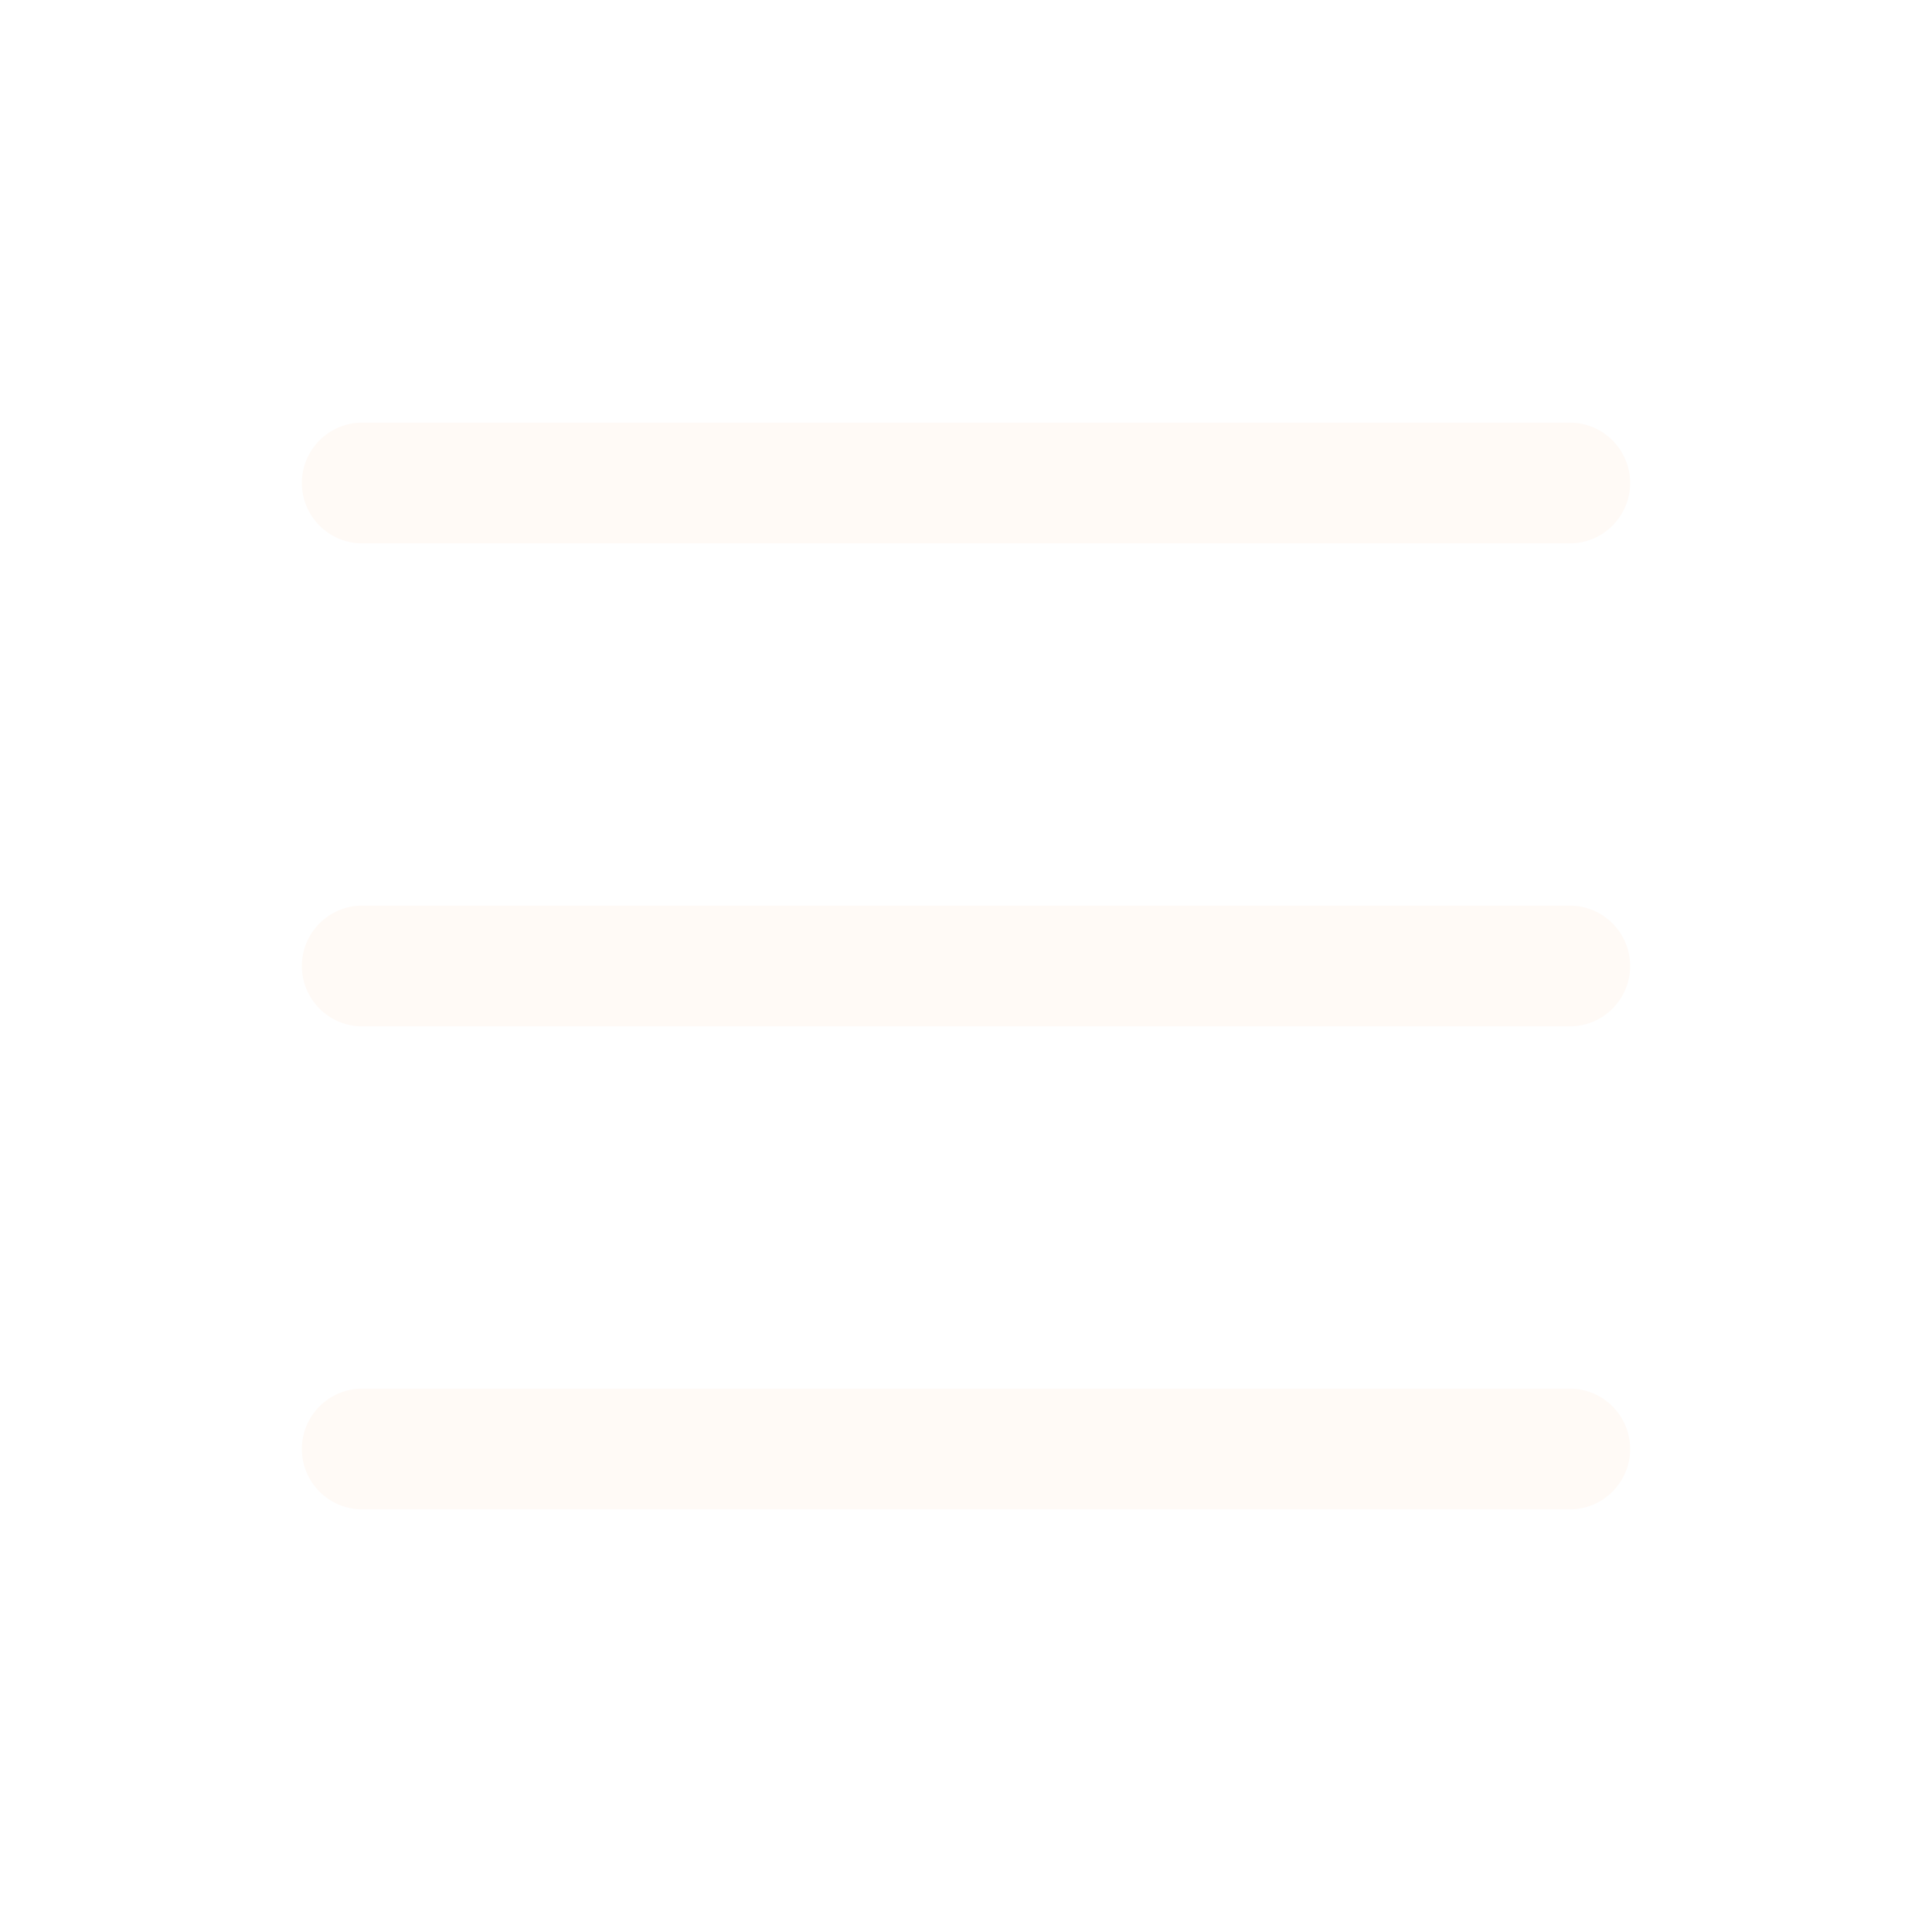
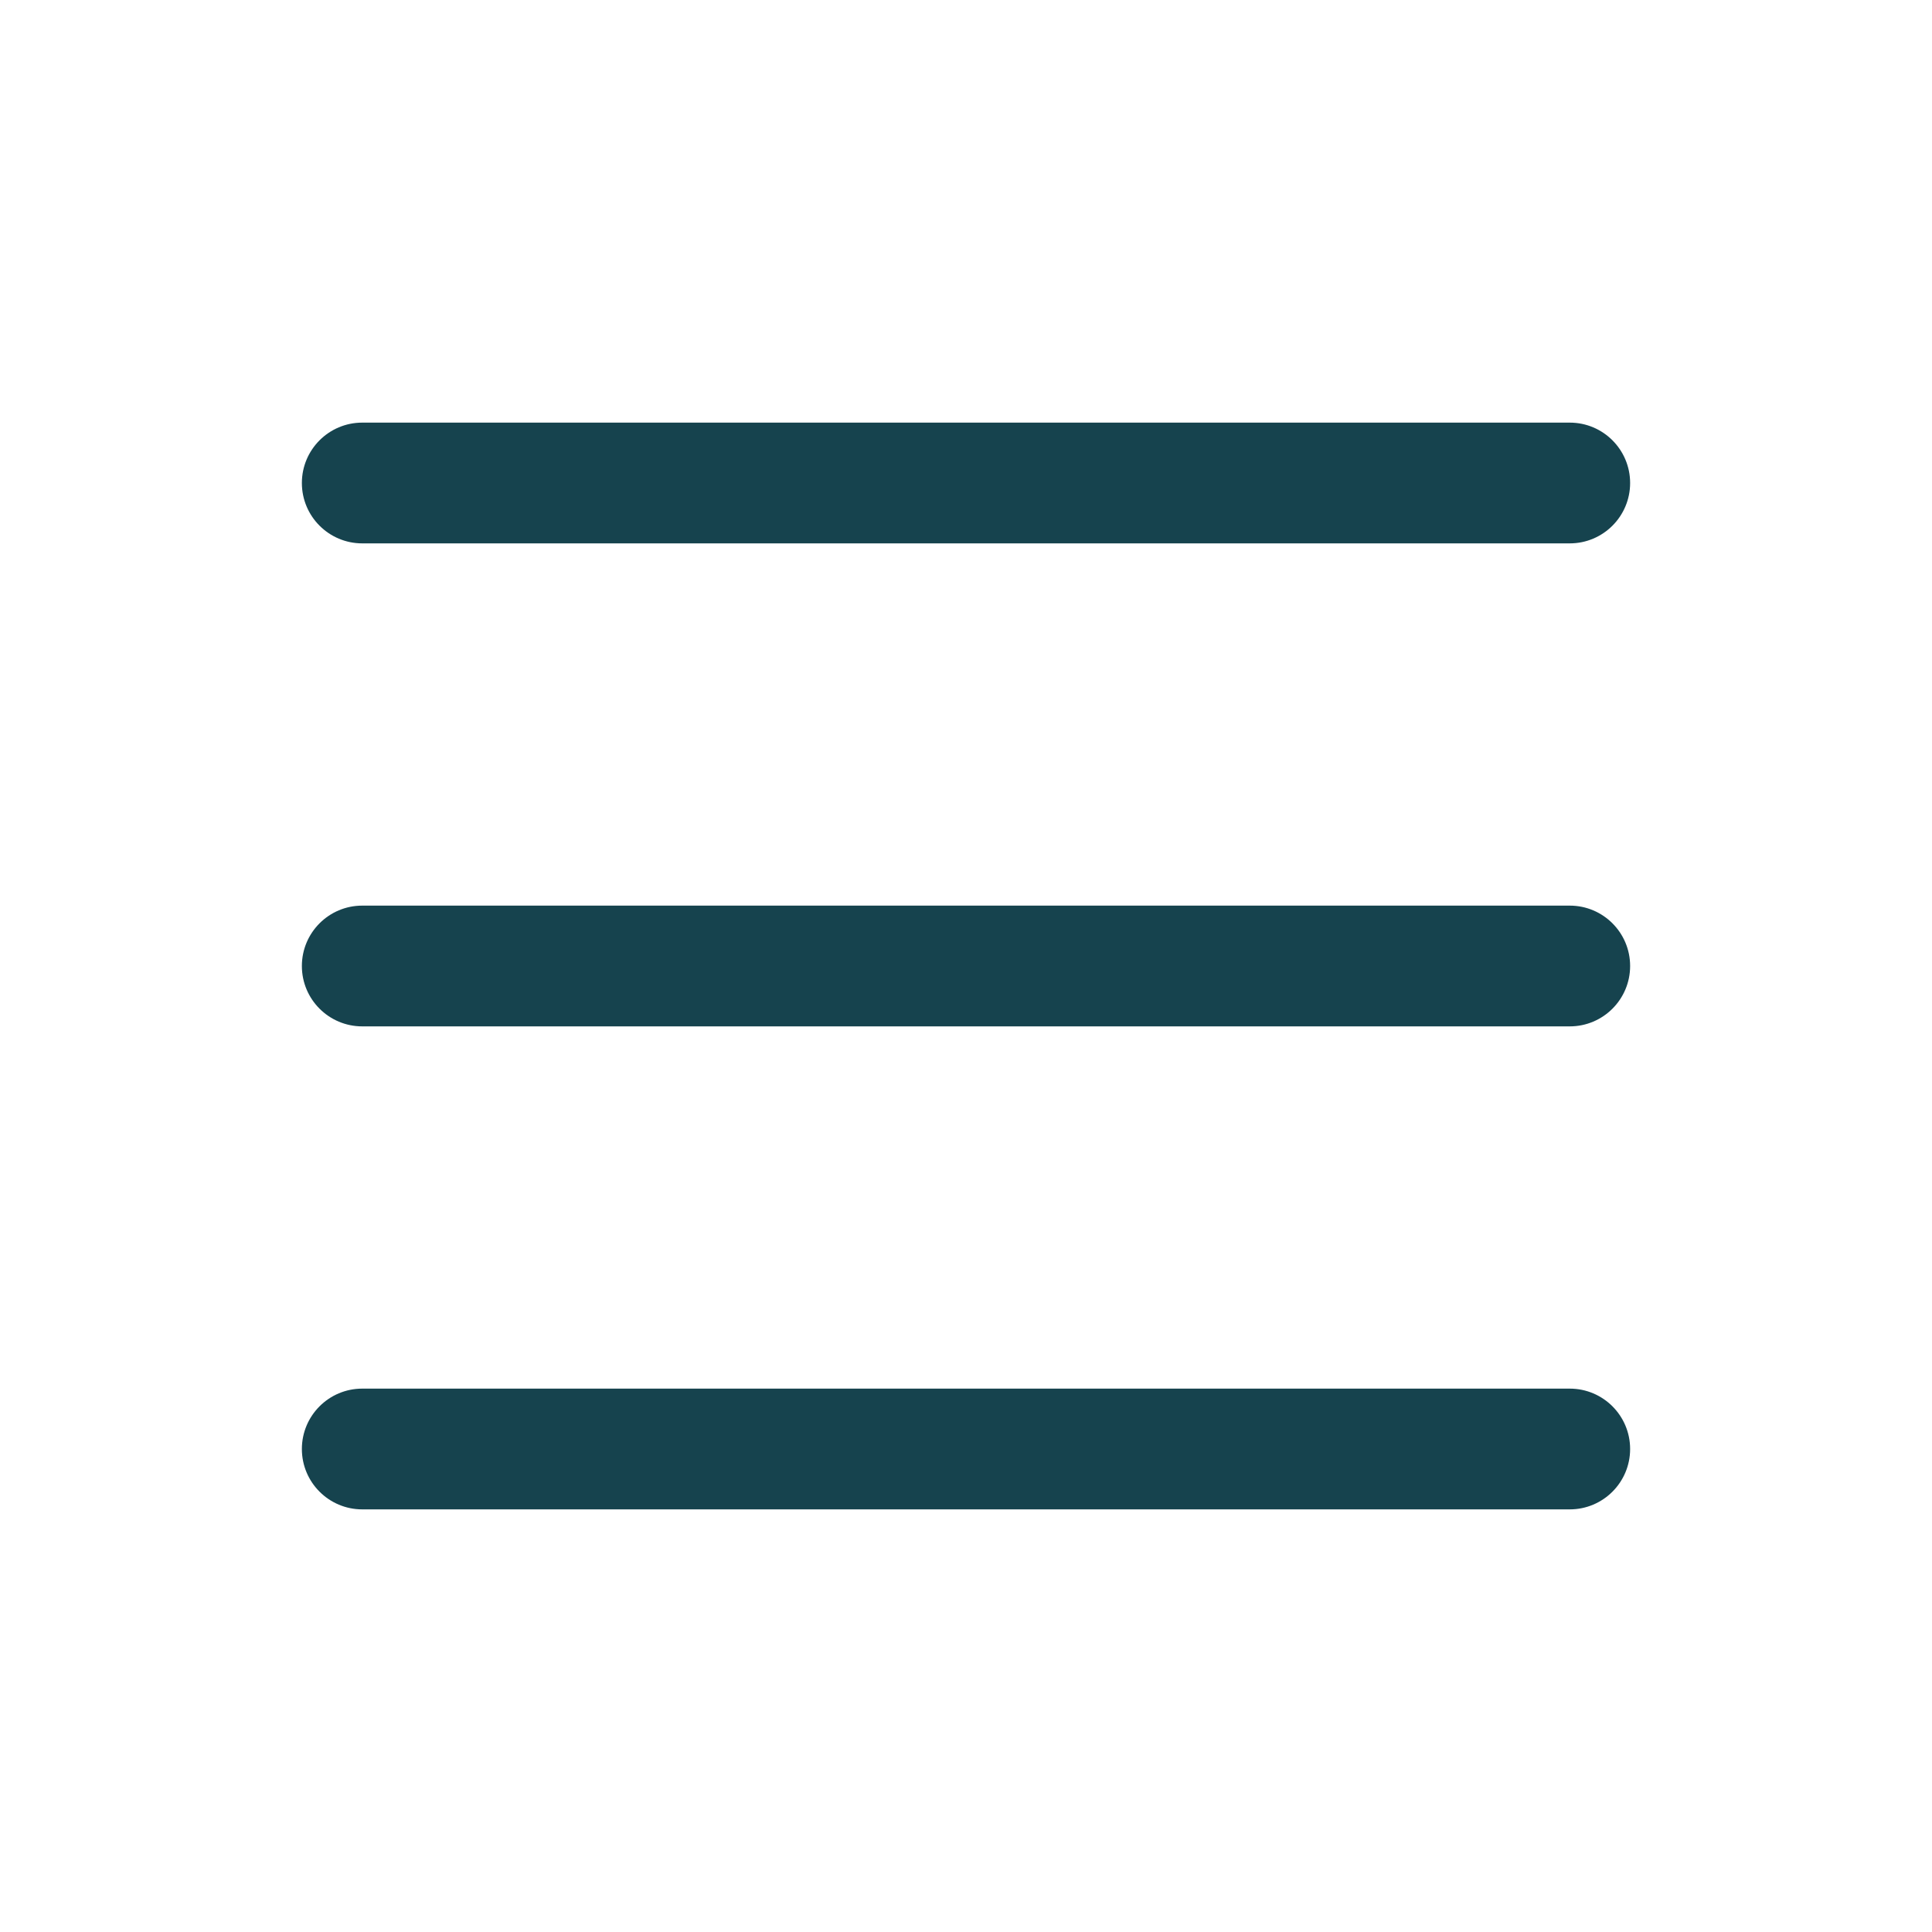
- <svg xmlns="http://www.w3.org/2000/svg" width="16" height="16" color="#FFFAF6" fill="currentColor" class="bi bi-list" viewBox="0 0 16 16">
+ <svg xmlns="http://www.w3.org/2000/svg" width="16" height="16" color="#16434E" fill="currentColor" class="bi bi-list" viewBox="0 0 16 16">
  <path fill-rule="evenodd" d="M2.5 12a.5.5 0 0 1 .5-.5h10a.5.5 0 0 1 0 1H3a.5.5 0 0 1-.5-.5zm0-4a.5.5 0 0 1 .5-.5h10a.5.5 0 0 1 0 1H3a.5.5 0 0 1-.5-.5zm0-4a.5.5 0 0 1 .5-.5h10a.5.5 0 0 1 0 1H3a.5.5 0 0 1-.5-.5z" />
</svg>
